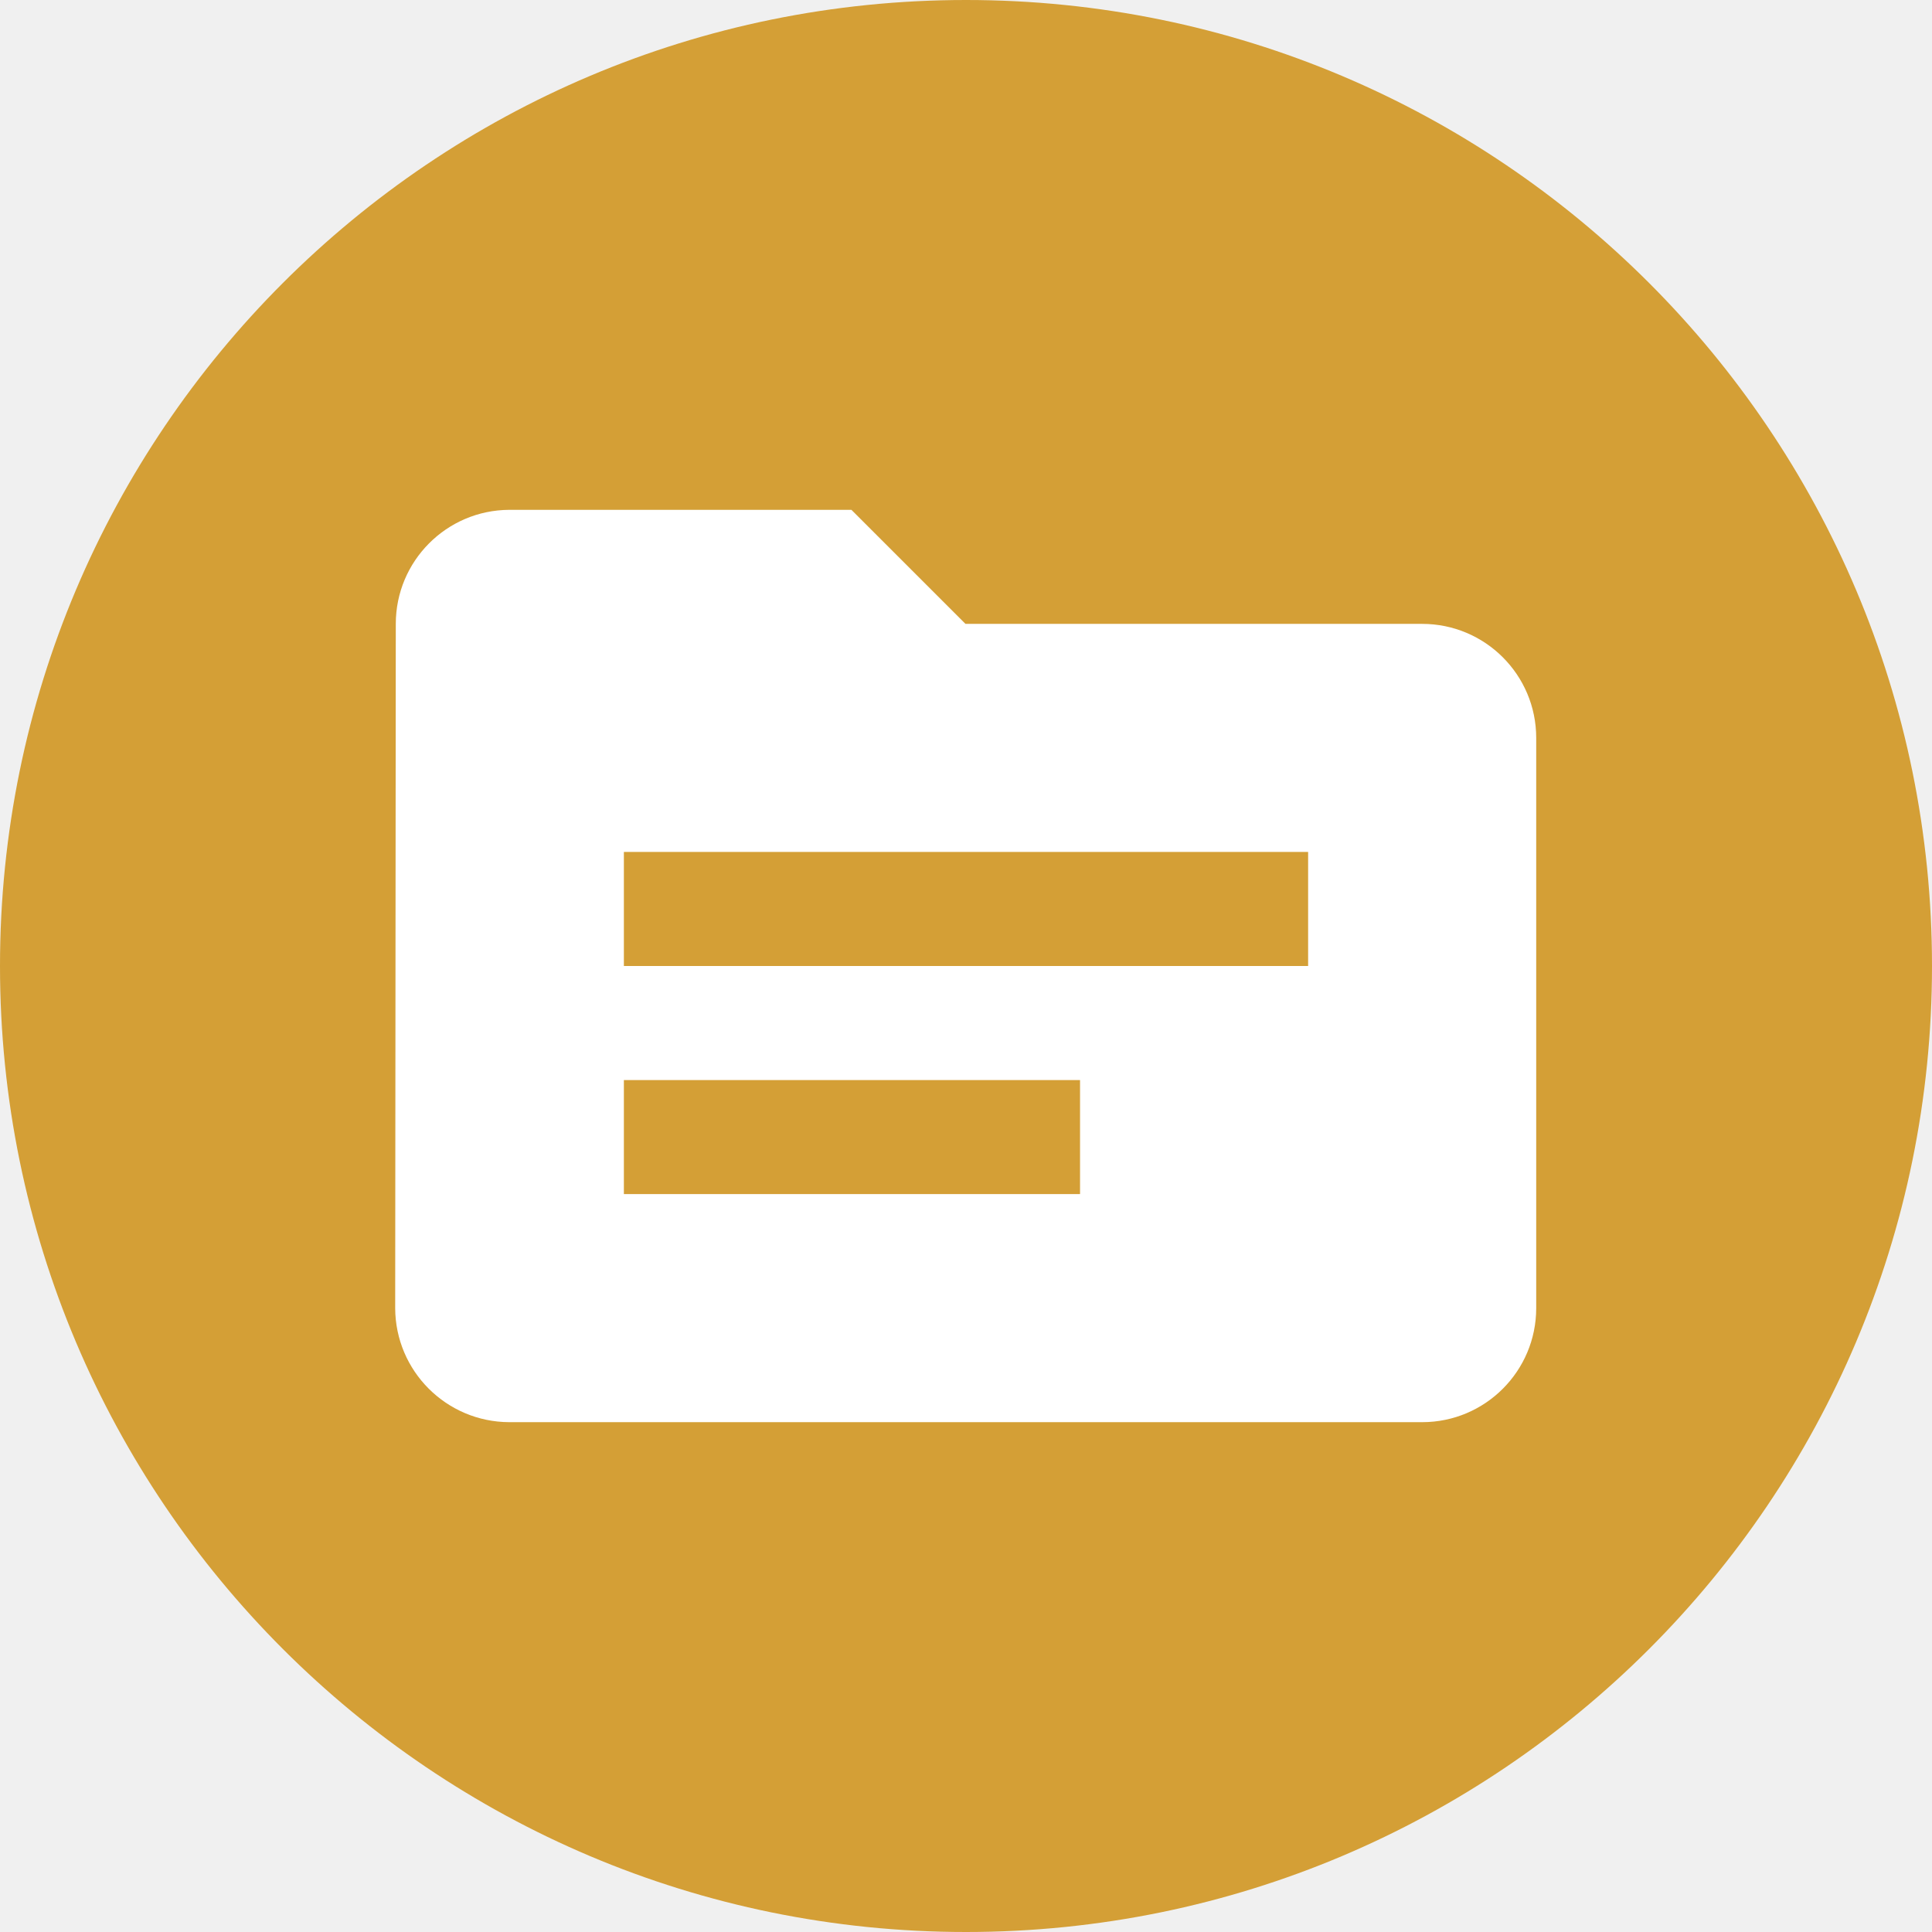
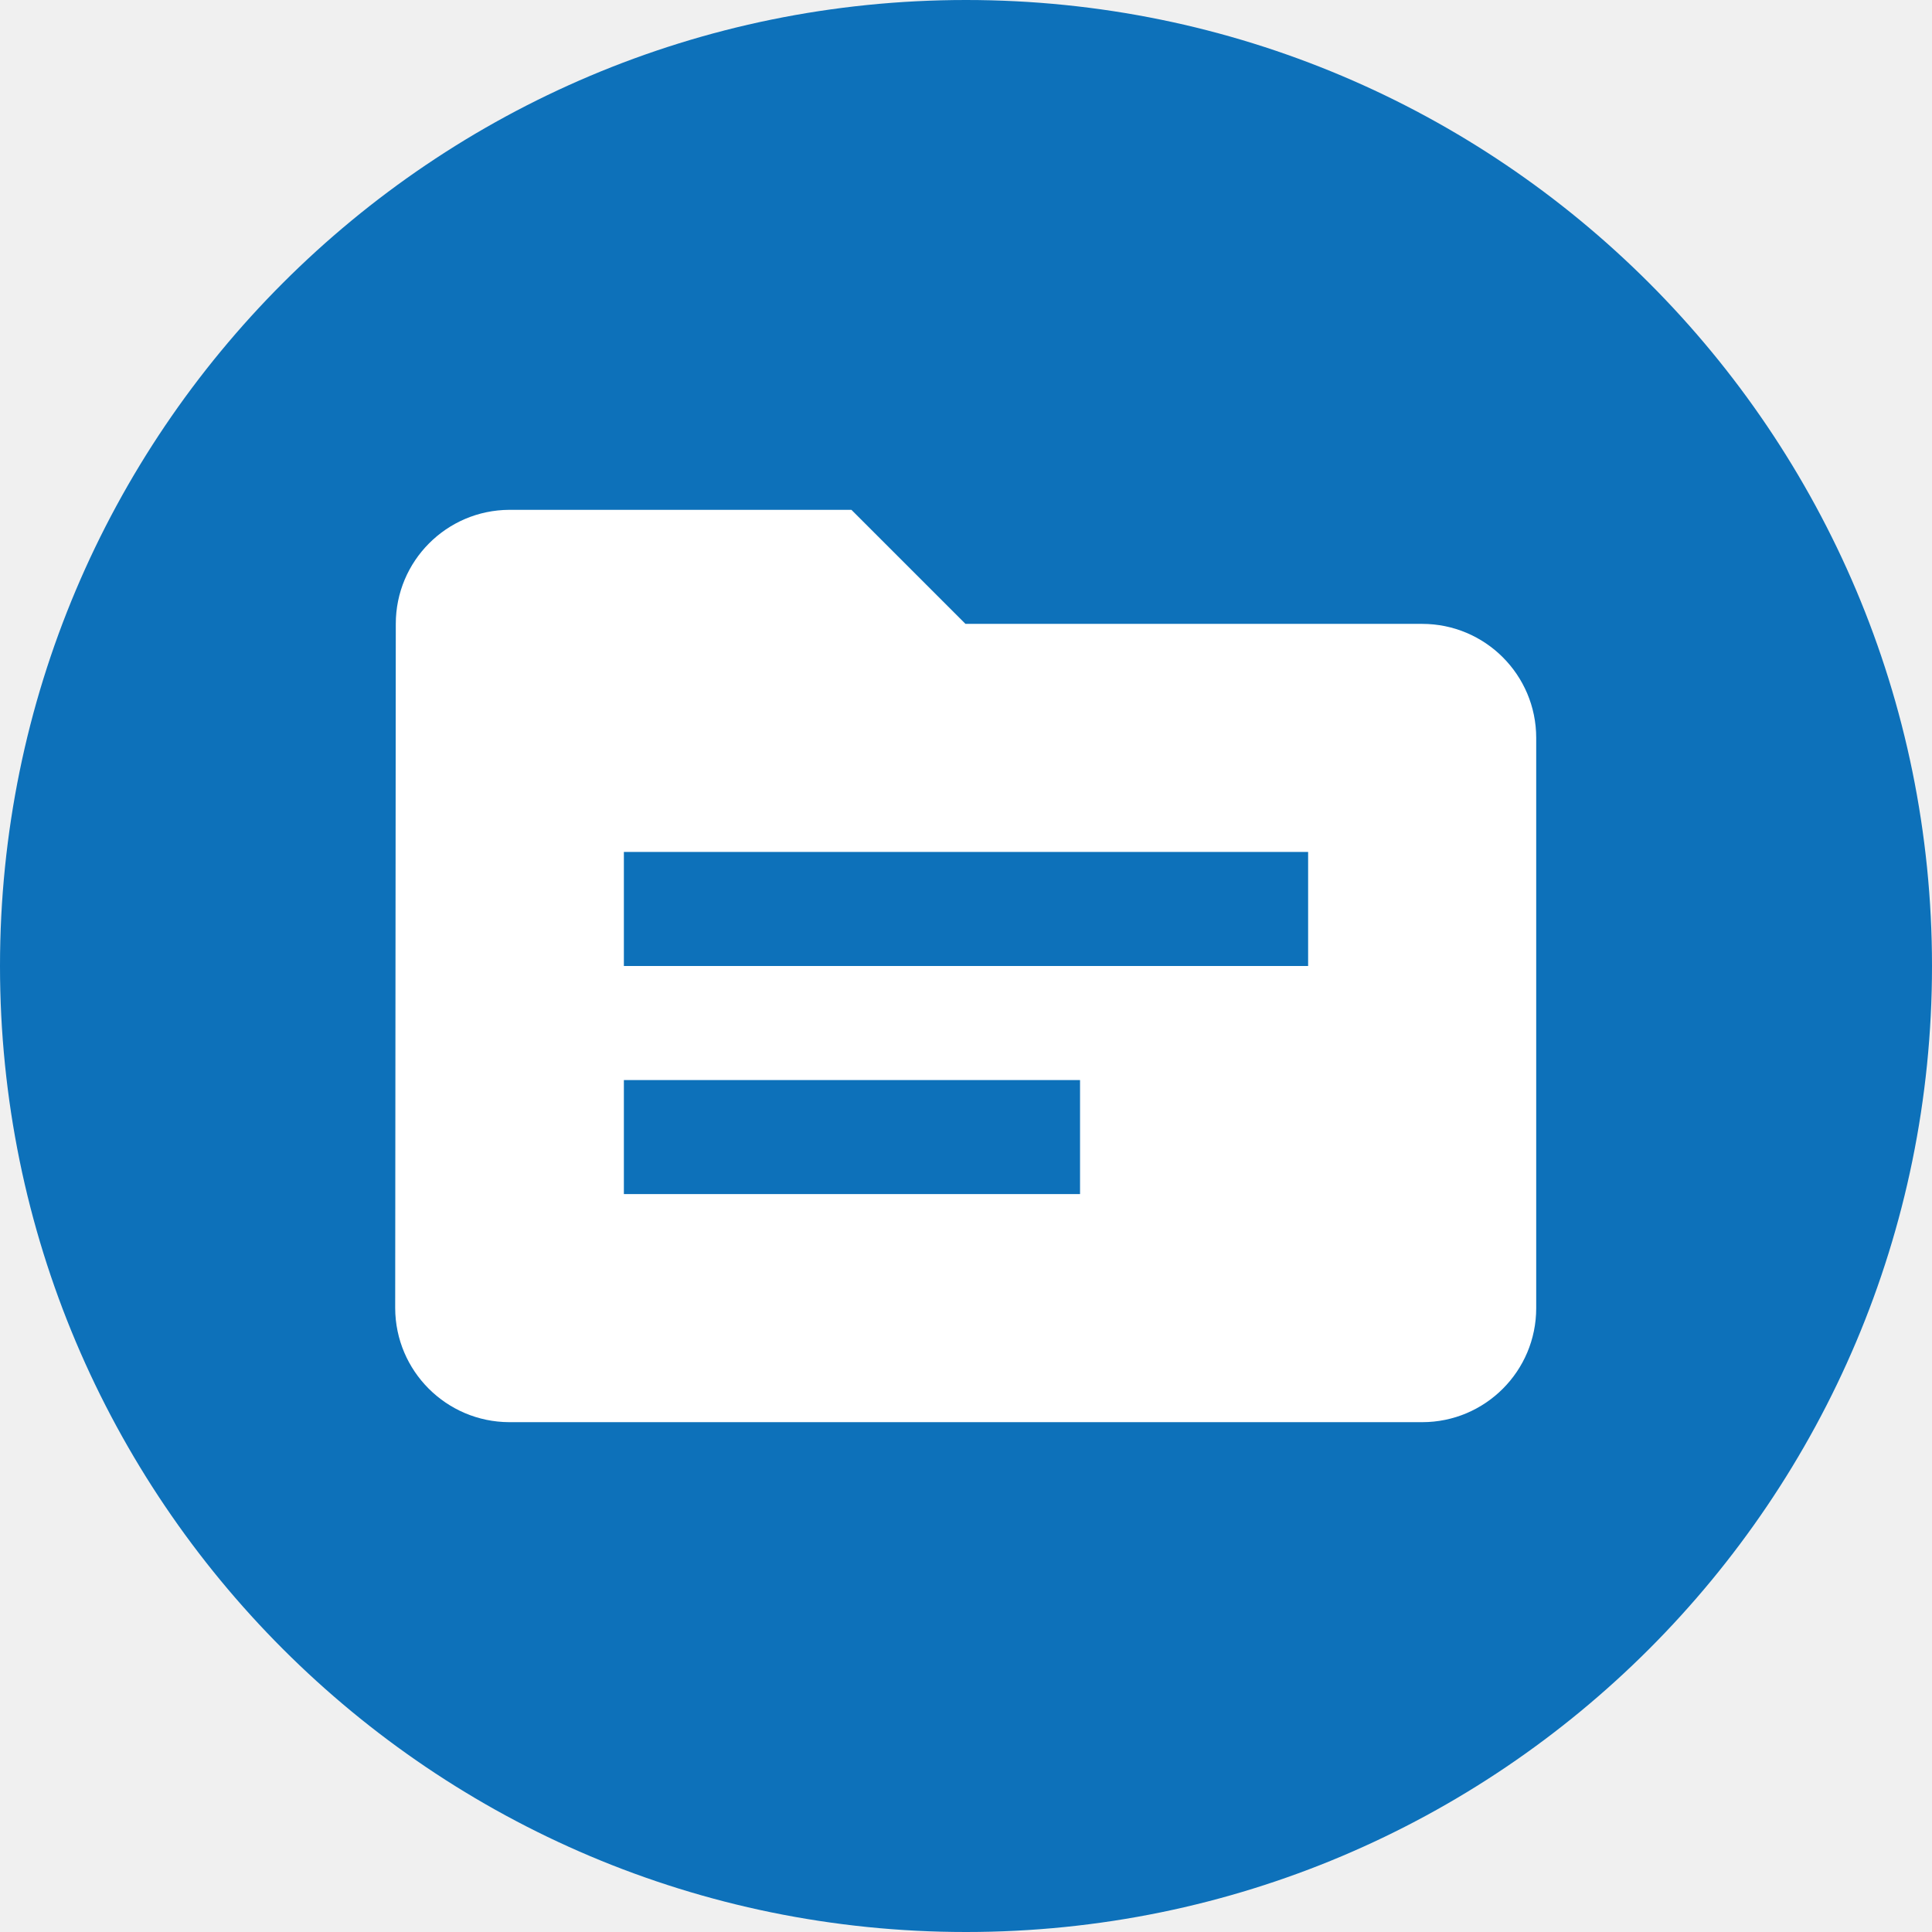
<svg xmlns="http://www.w3.org/2000/svg" viewBox="0 0 288 288">
  <defs>
-     <style>.cls-1{fill:#d49f36;}.cls-2{fill:none;}.cls-3{fill:#fff;}</style>
+     <style>.cls-1{fill:#0d71ba;}.cls-2{fill:none;}.cls-3{fill:#fff;}</style>
  </defs>
  <g id="Background">
    <circle class="cls-1" cx="144" cy="144" r="144" />
  </g>
  <g id="DataGovernance">
    <rect class="cls-2" x="42" y="42" width="204" height="204" />
    <path class="cls-3" d="M212,93H143.92l-17-17h-51A17,17,0,0,0,59,93l-.09,102a17.06,17.06,0,0,0,17,17H212a17,17,0,0,0,17-17V110A17,17,0,0,0,212,93Zm-51,85H93V161h68Zm34-34H93V127H195Z" />
  </g>
</svg>
